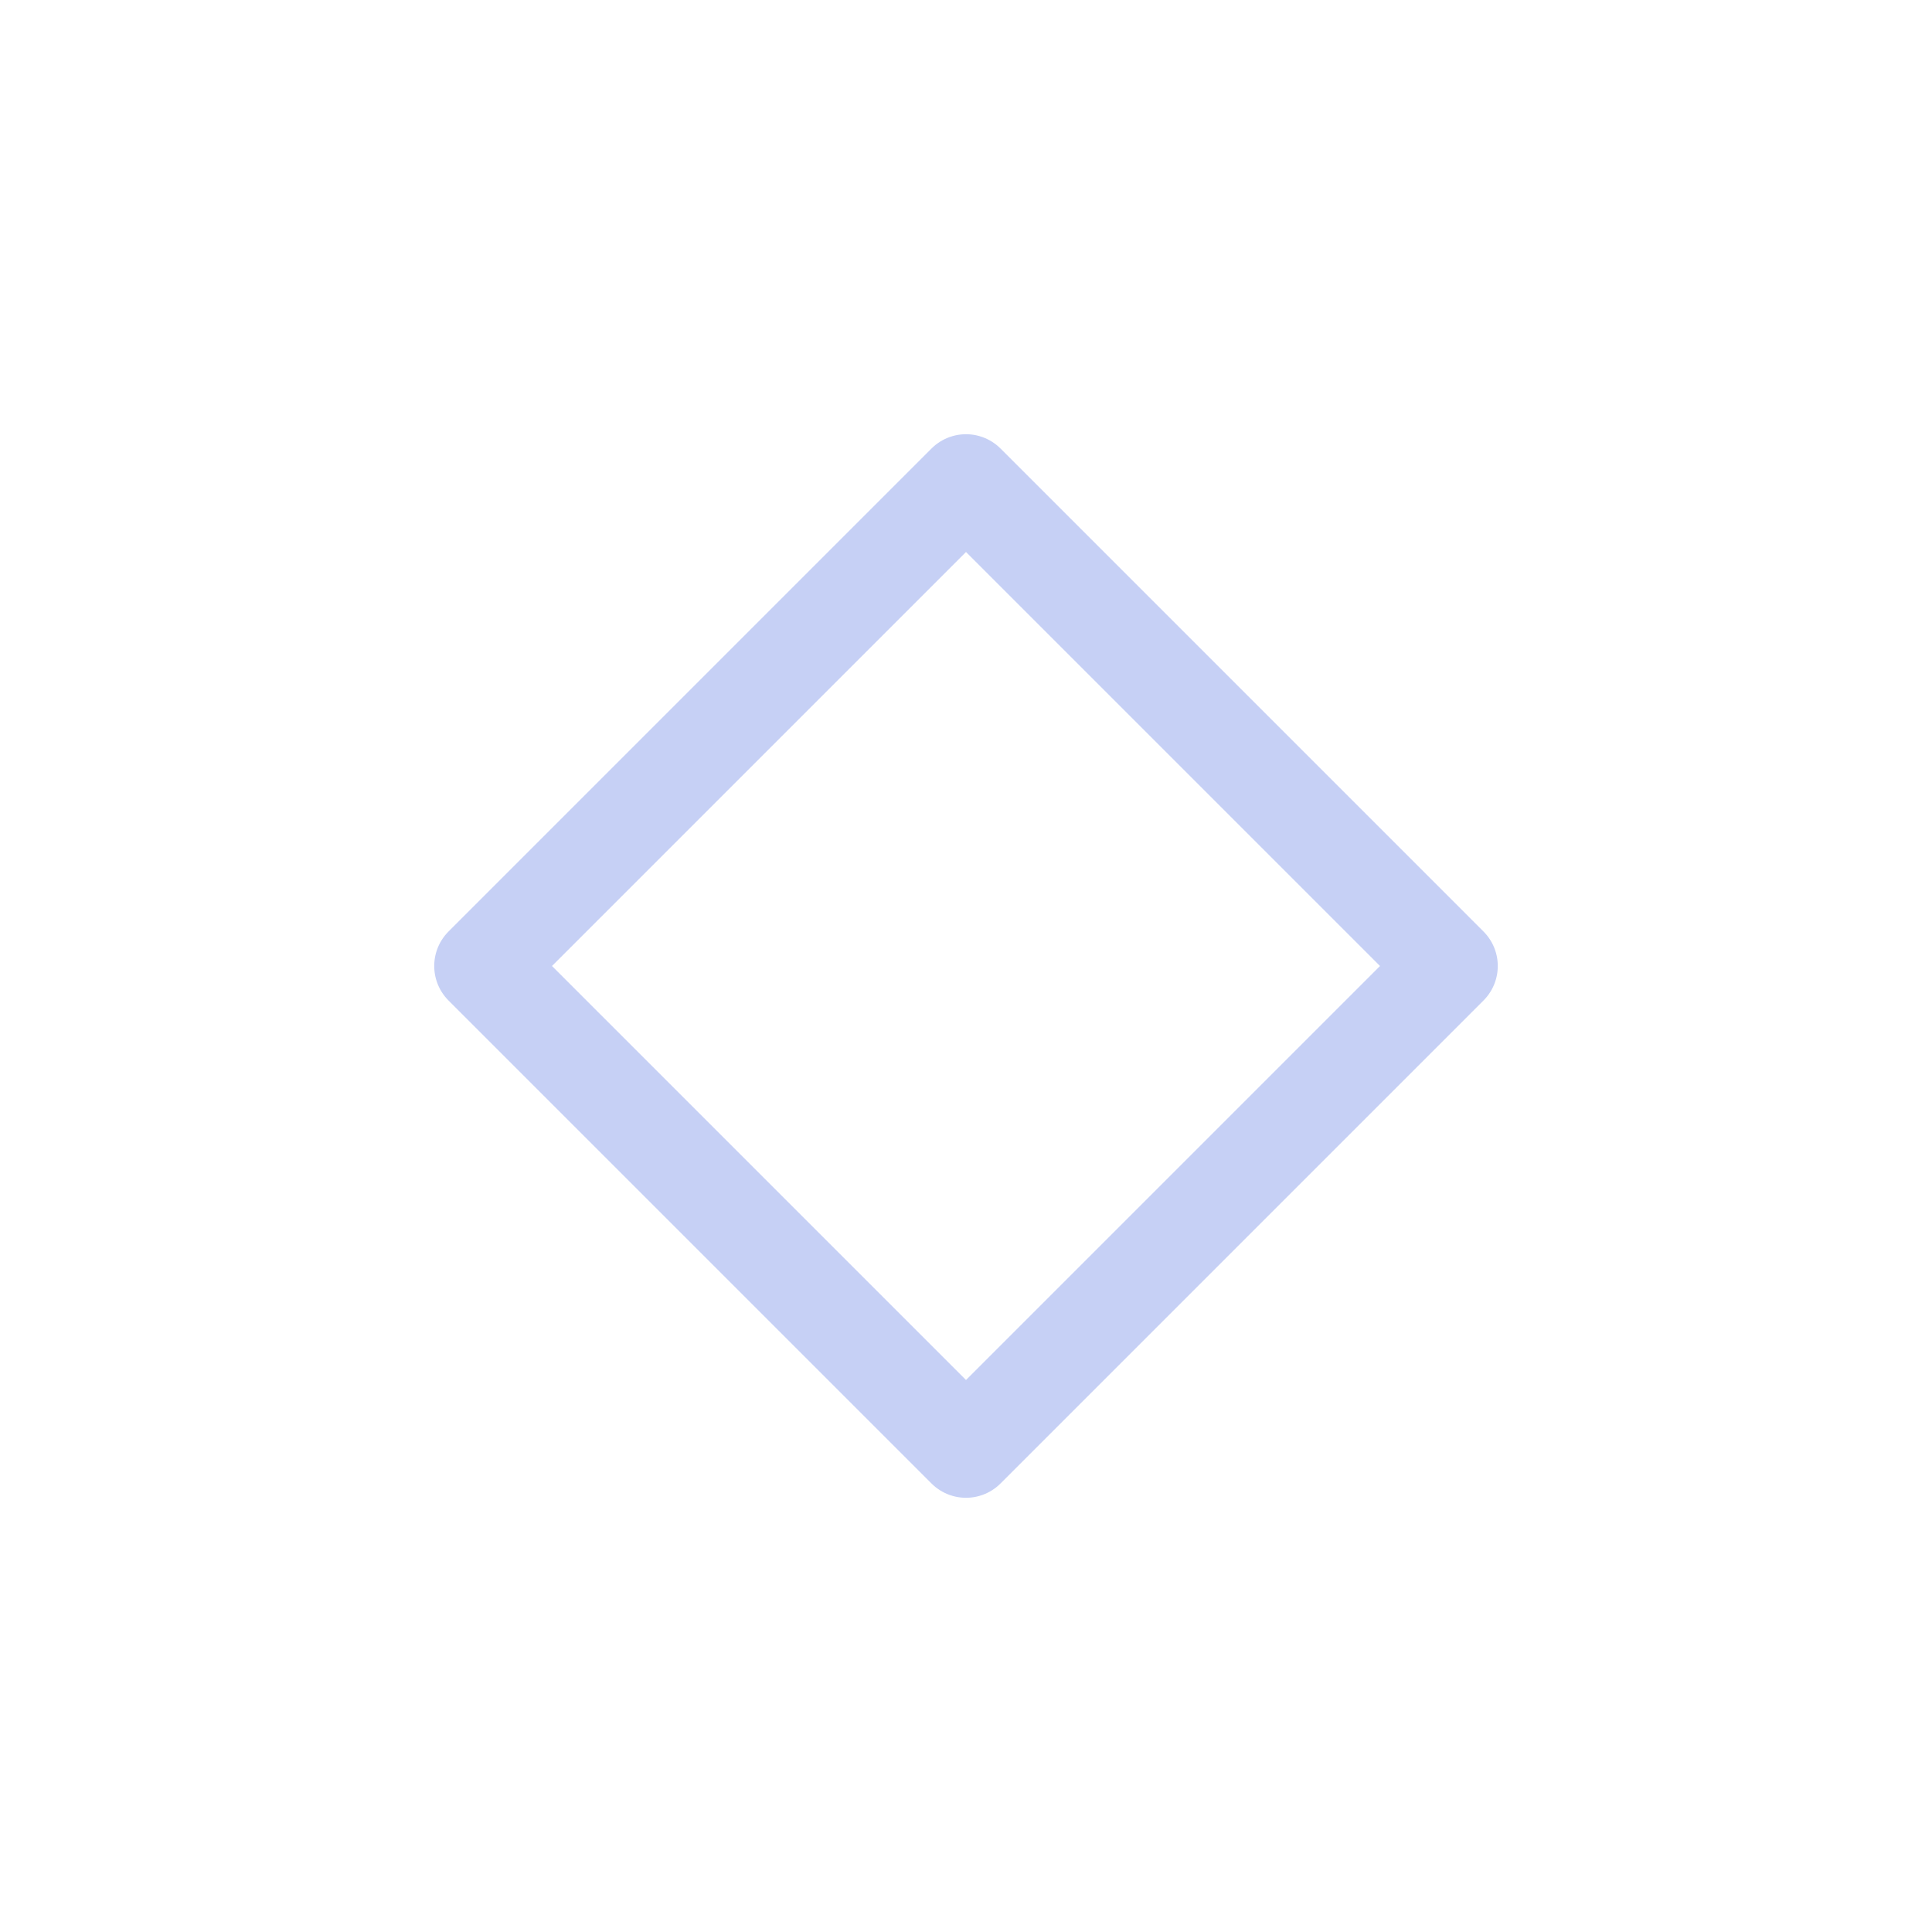
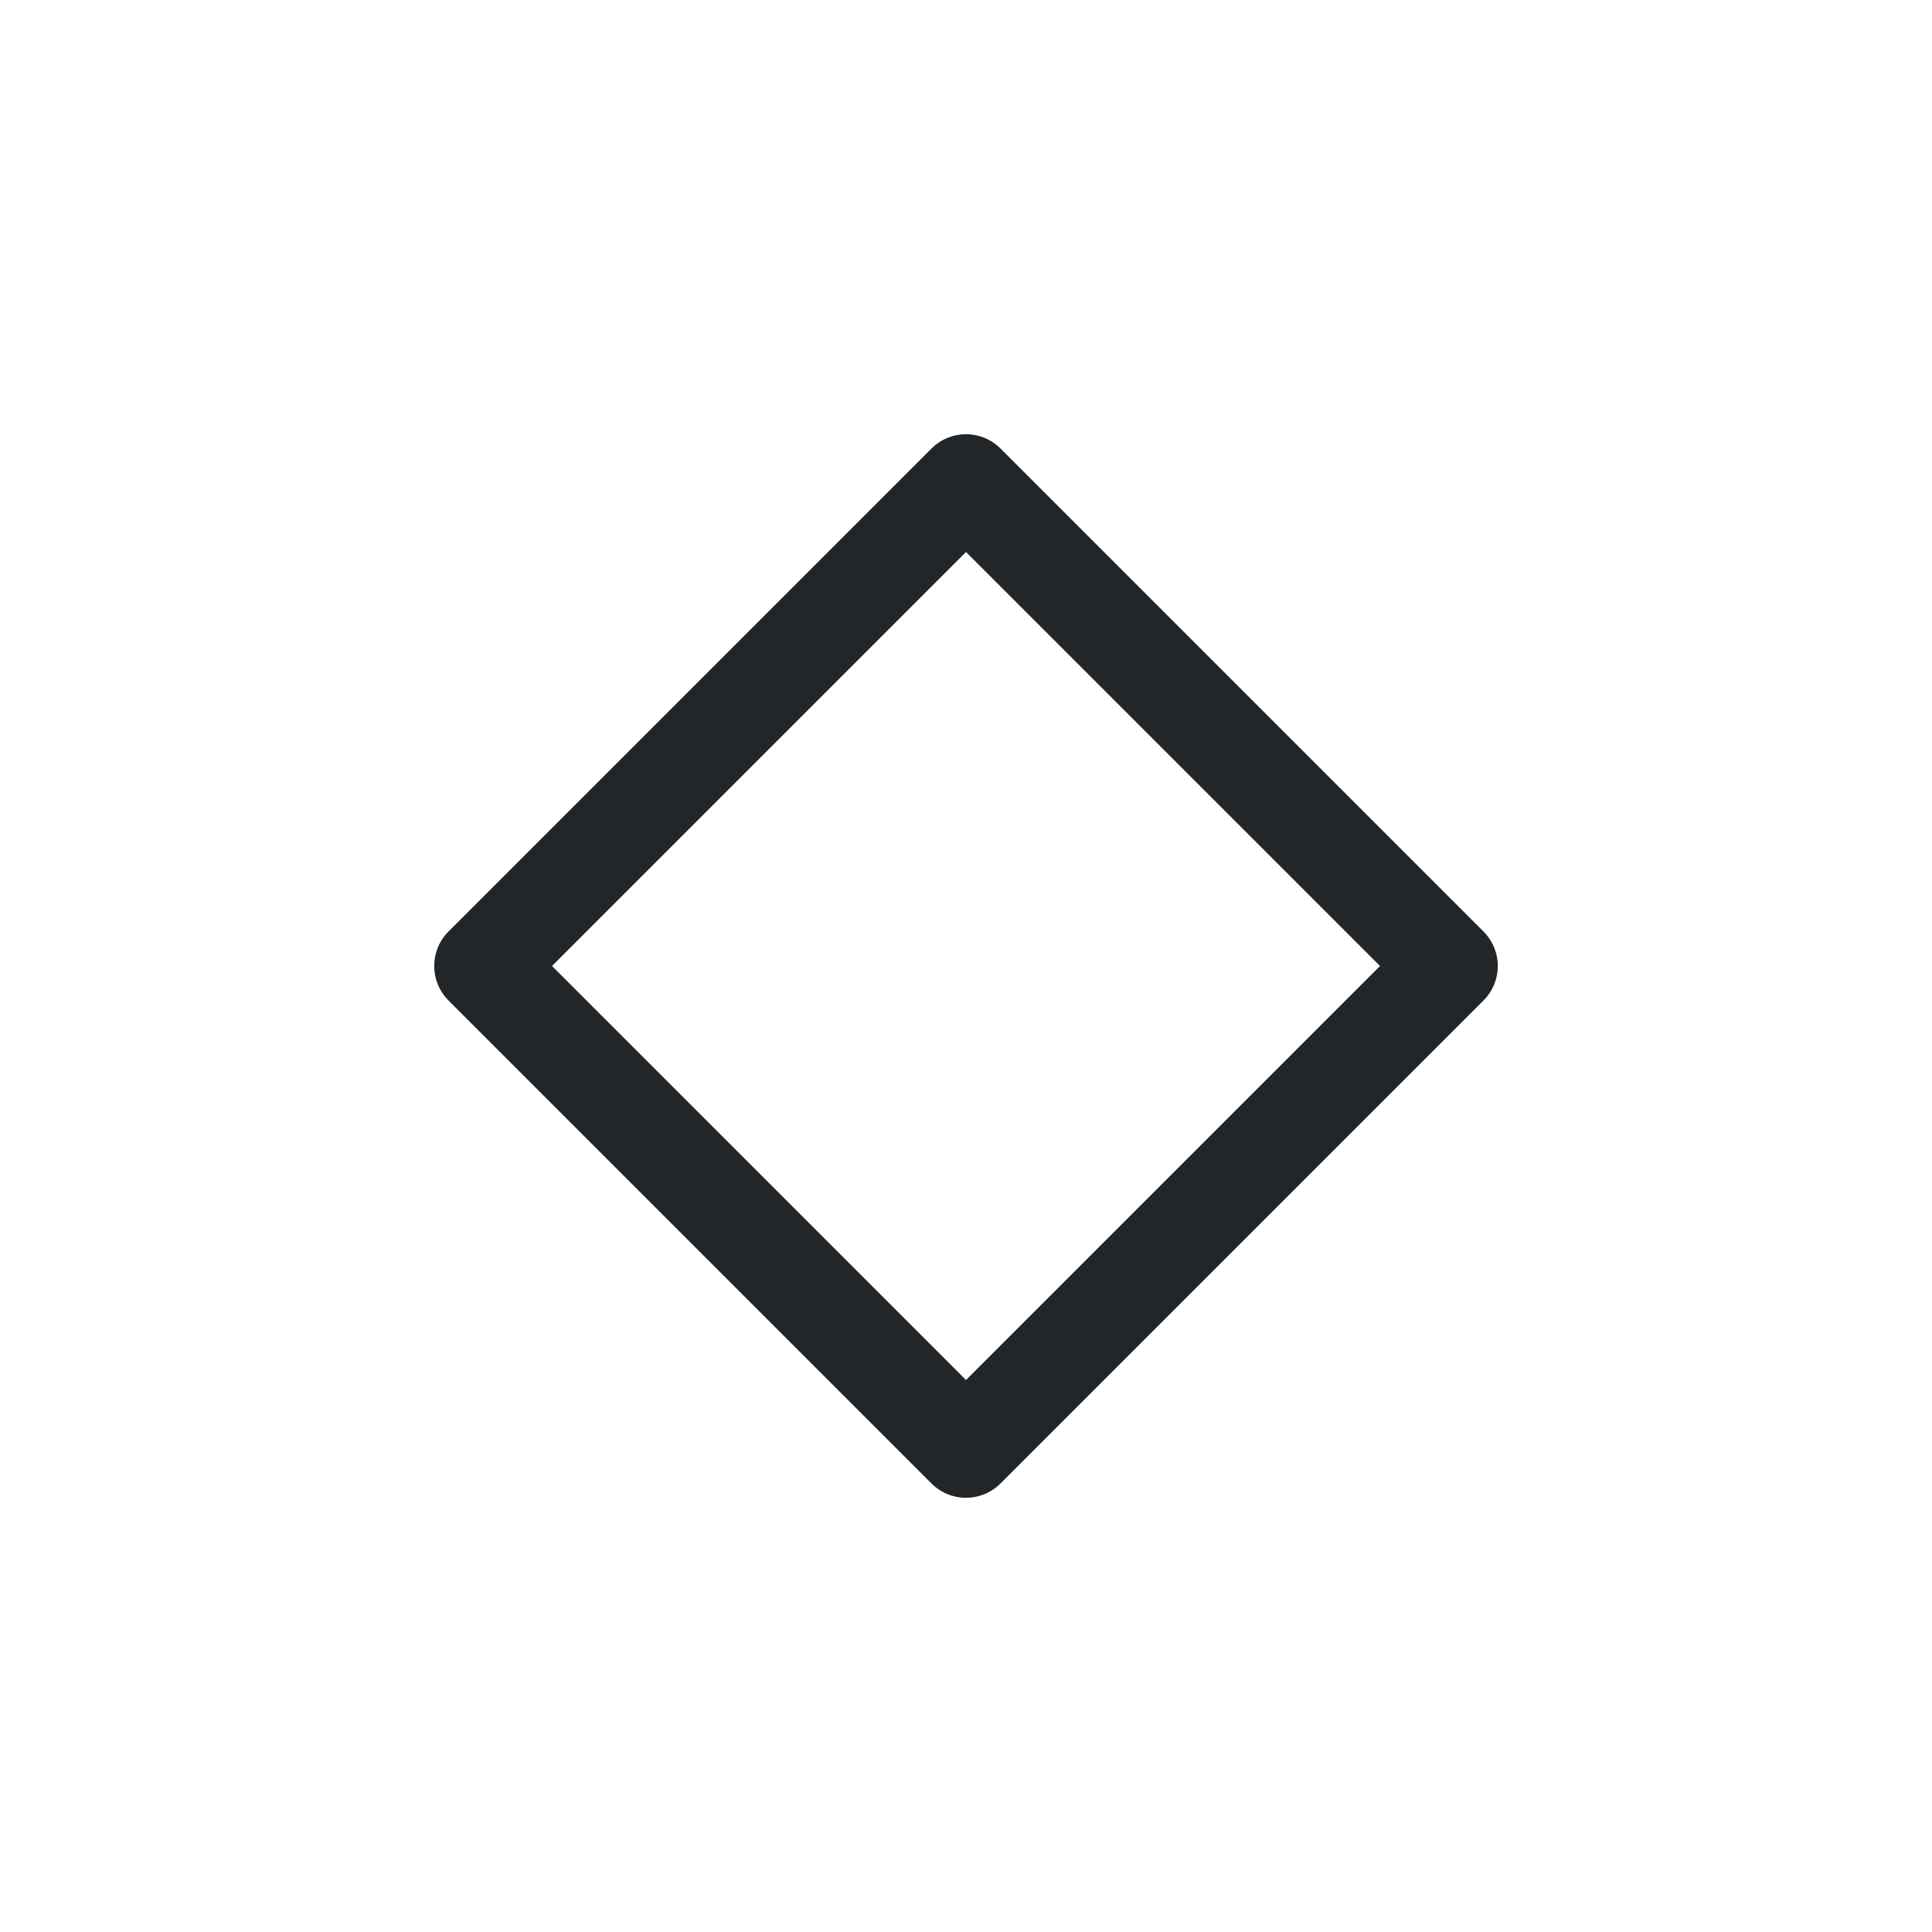
<svg xmlns="http://www.w3.org/2000/svg" viewBox="0 0 50 50" version="1.2" baseProfile="tiny">
  <defs>
</defs>
  <g fill="none" stroke="black" stroke-width="1" fill-rule="evenodd" stroke-linecap="square" stroke-linejoin="bevel">
-     <g fill="none" stroke="#c6d0f5" stroke-opacity="1" stroke-width="1.01" stroke-linecap="round" stroke-linejoin="round" transform="matrix(2.5,0,0,2.5,2.5,2.5)" font-family="Noto Sans" font-size="10" font-weight="400" font-style="normal">
+     <g fill="none" stroke="#232629" stroke-opacity="1" stroke-width="1.01" stroke-linecap="round" stroke-linejoin="round" transform="matrix(2.5,0,0,2.5,2.5,2.5)" font-family="Noto Sans" font-size="10" font-weight="400" font-style="normal">
      <path vector-effect="none" fill-rule="evenodd" d="M4,9 L9,4 L14,9 L9,14 L4,9" />
    </g>
    <g fill="none" stroke="#000000" stroke-opacity="1" stroke-width="1" stroke-linecap="square" stroke-linejoin="bevel" transform="matrix(1,0,0,1,0,0)" font-family="Noto Sans" font-size="10" font-weight="400" font-style="normal">
</g>
  </g>
</svg>
